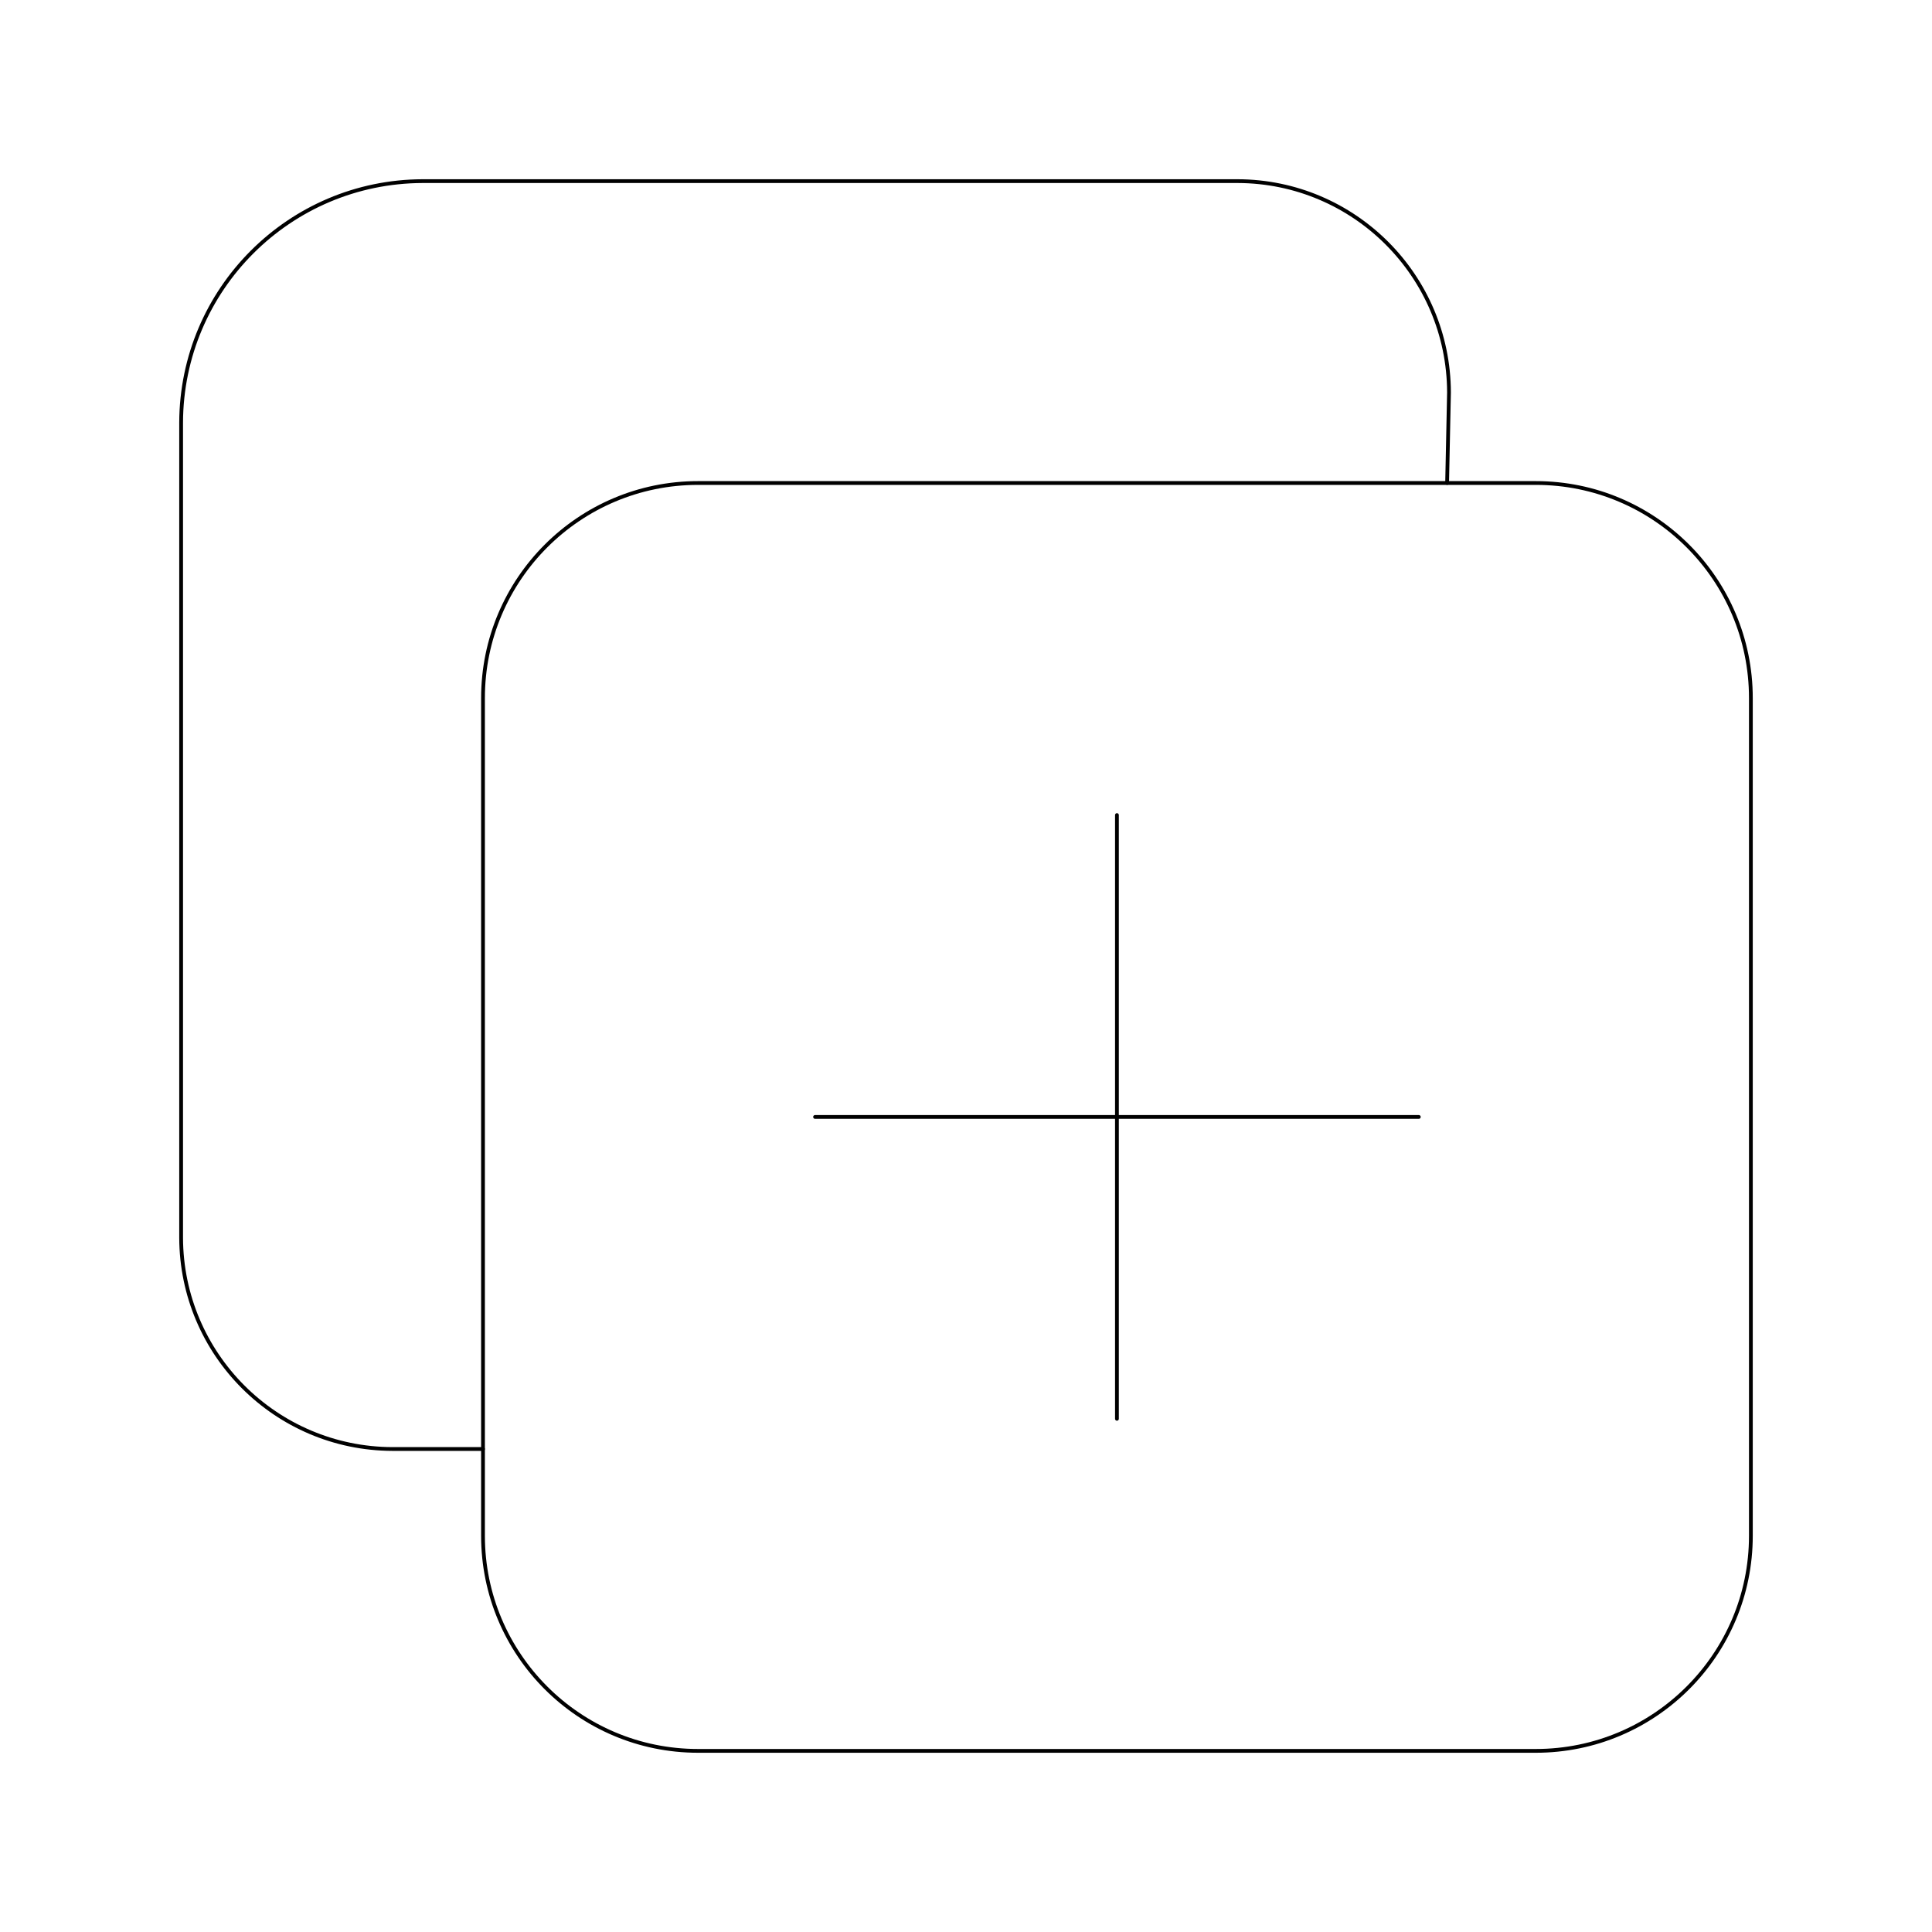
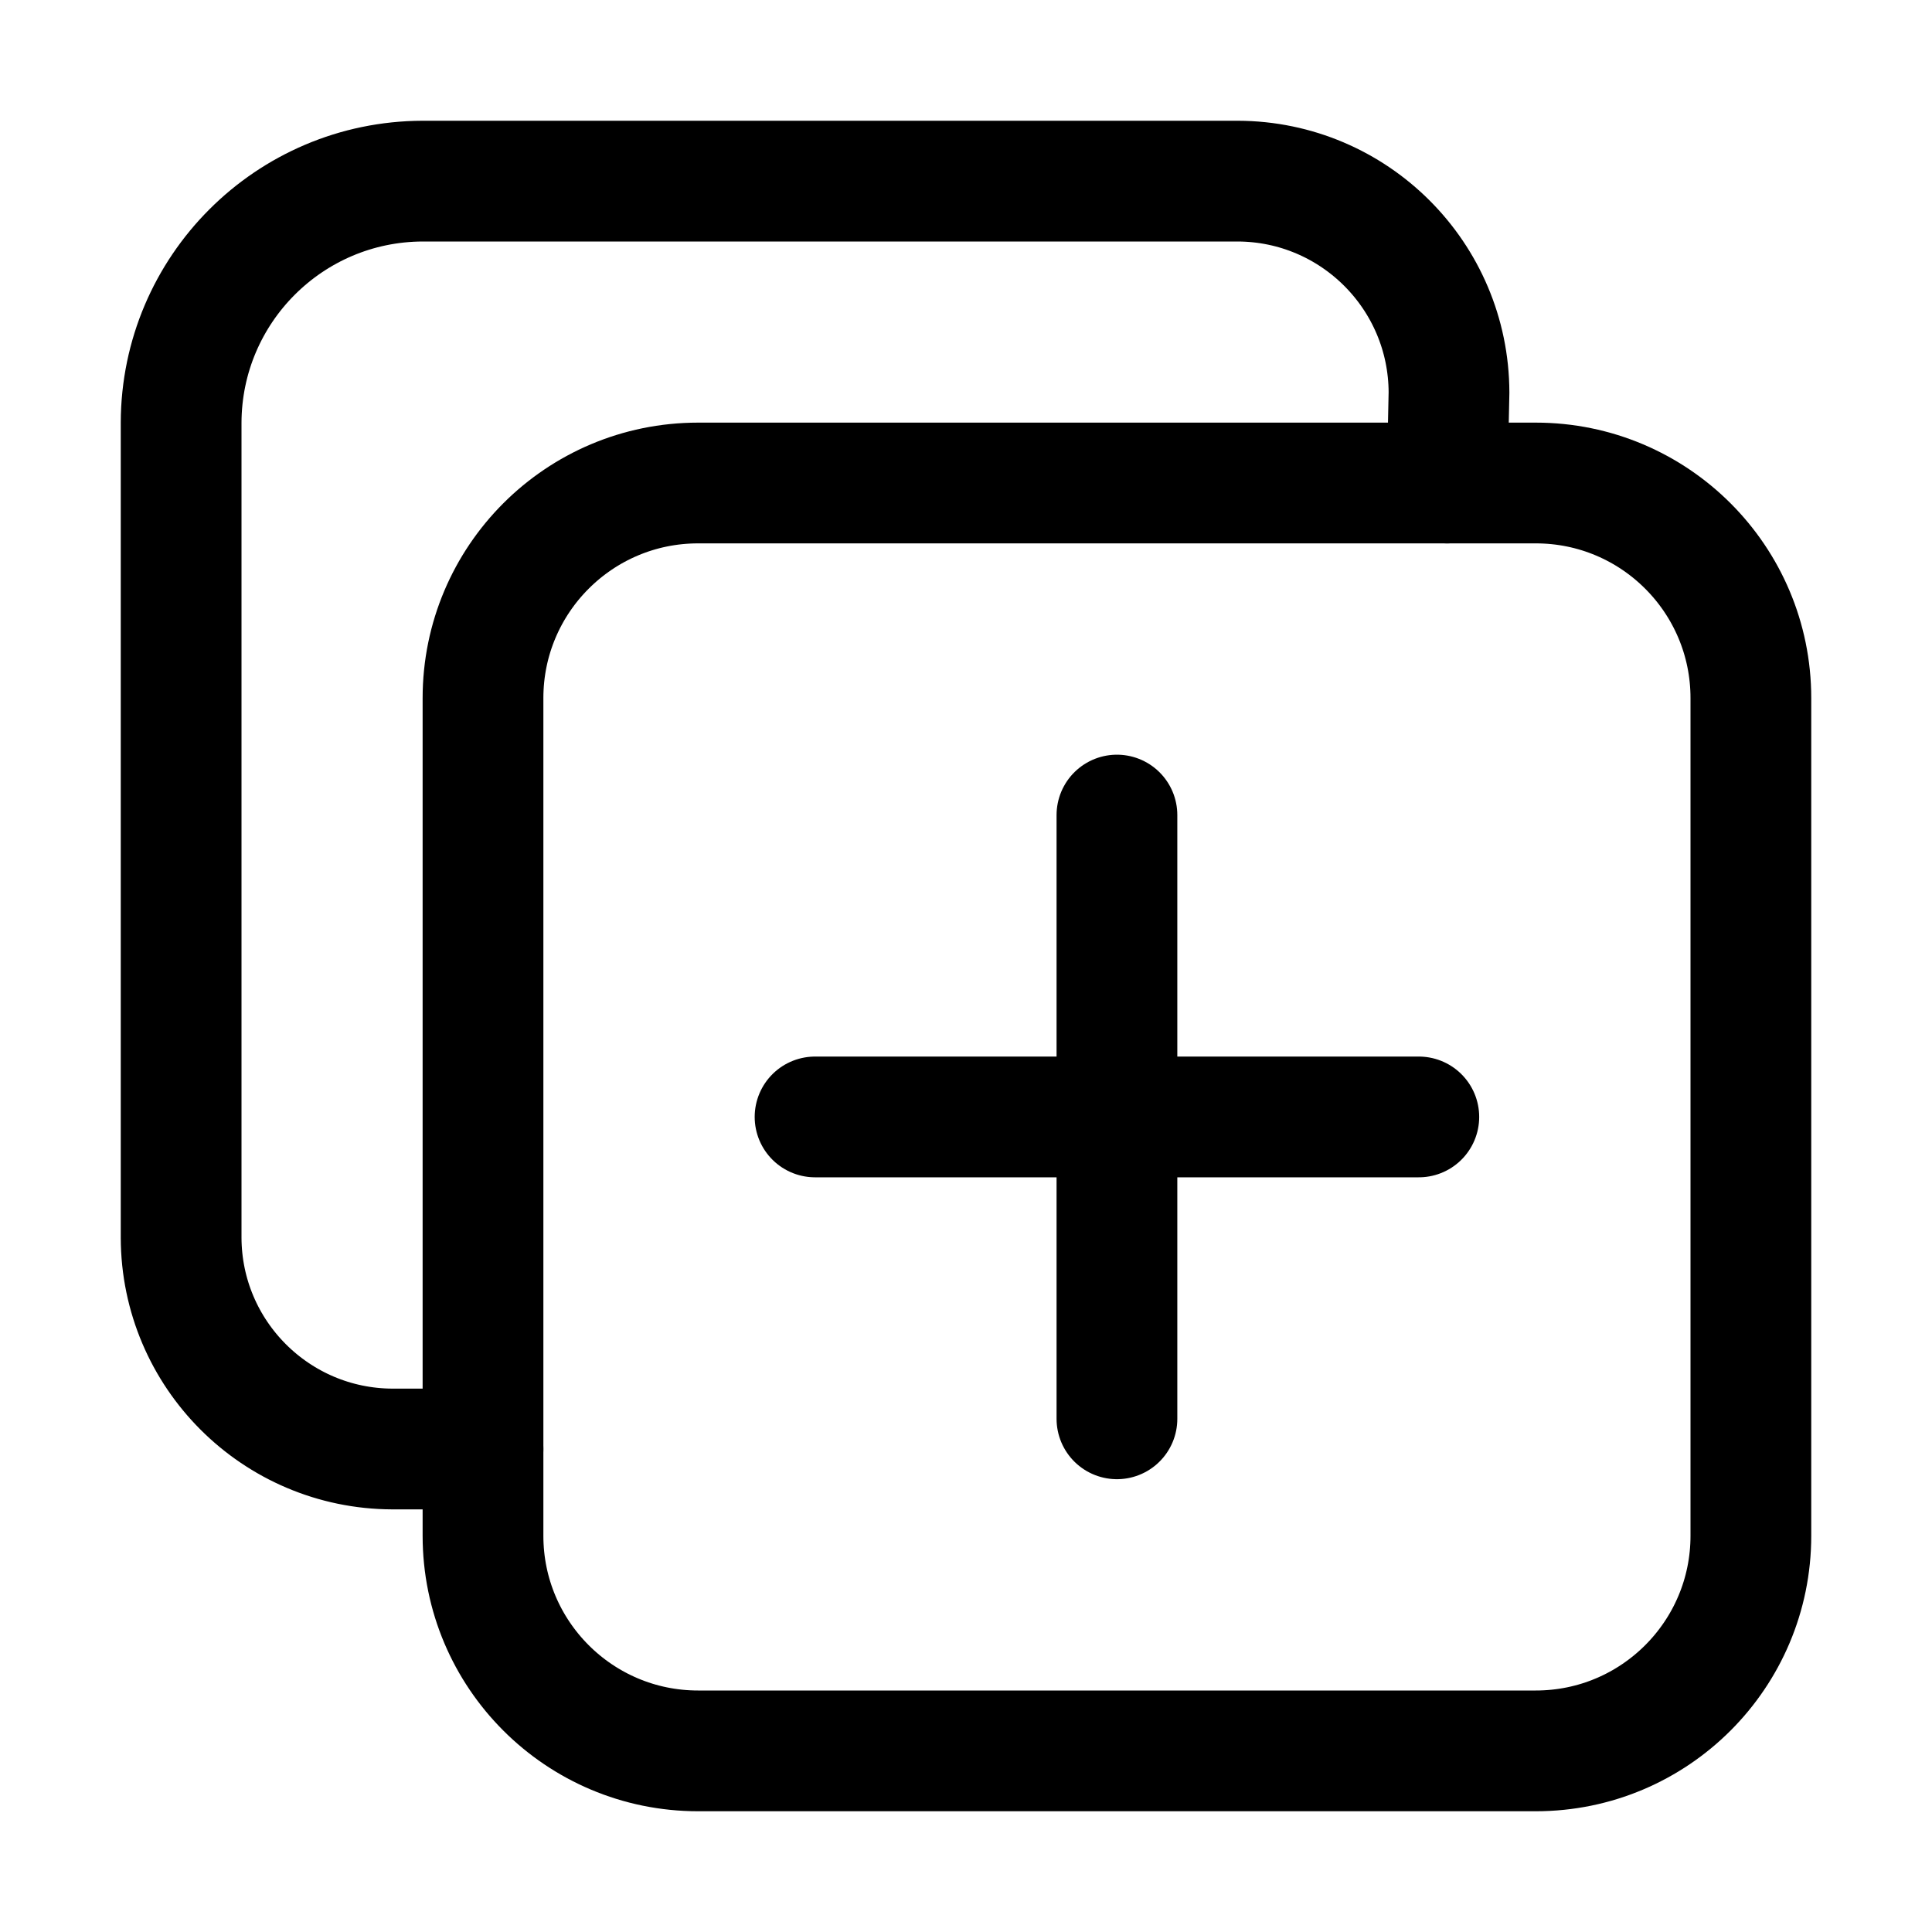
<svg xmlns="http://www.w3.org/2000/svg" class="ionicon" viewBox="0 0 512 512">
-   <rect x="128" y="128" width="336" height="336" rx="57" ry="57" fill="none" stroke="currentColor" stroke-linejoin="round" />
-   <path d="M383.5 128l.5-24a56.16 56.16 0 00-56-56H112a64.19 64.19 0 00-64 64v216a56.16 56.16 0 0056 56h24M296 216v160M376 296H216" fill="none" stroke="currentColor" stroke-linecap="round" stroke-linejoin="round" />
+   <rect x="128" y="128" width="336" height="336" rx="57" ry="57" fill="none" stroke="currentColor" stroke-linejoin="round" stroke-width="32" />
+   <path d="M383.5 128l.5-24a56.16 56.16 0 00-56-56H112a64.19 64.19 0 00-64 64v216a56.16 56.16 0 0056 56h24M296 216v160M376 296H216" fill="none" stroke="currentColor" stroke-linecap="round" stroke-linejoin="round" stroke-width="32" />
</svg>
